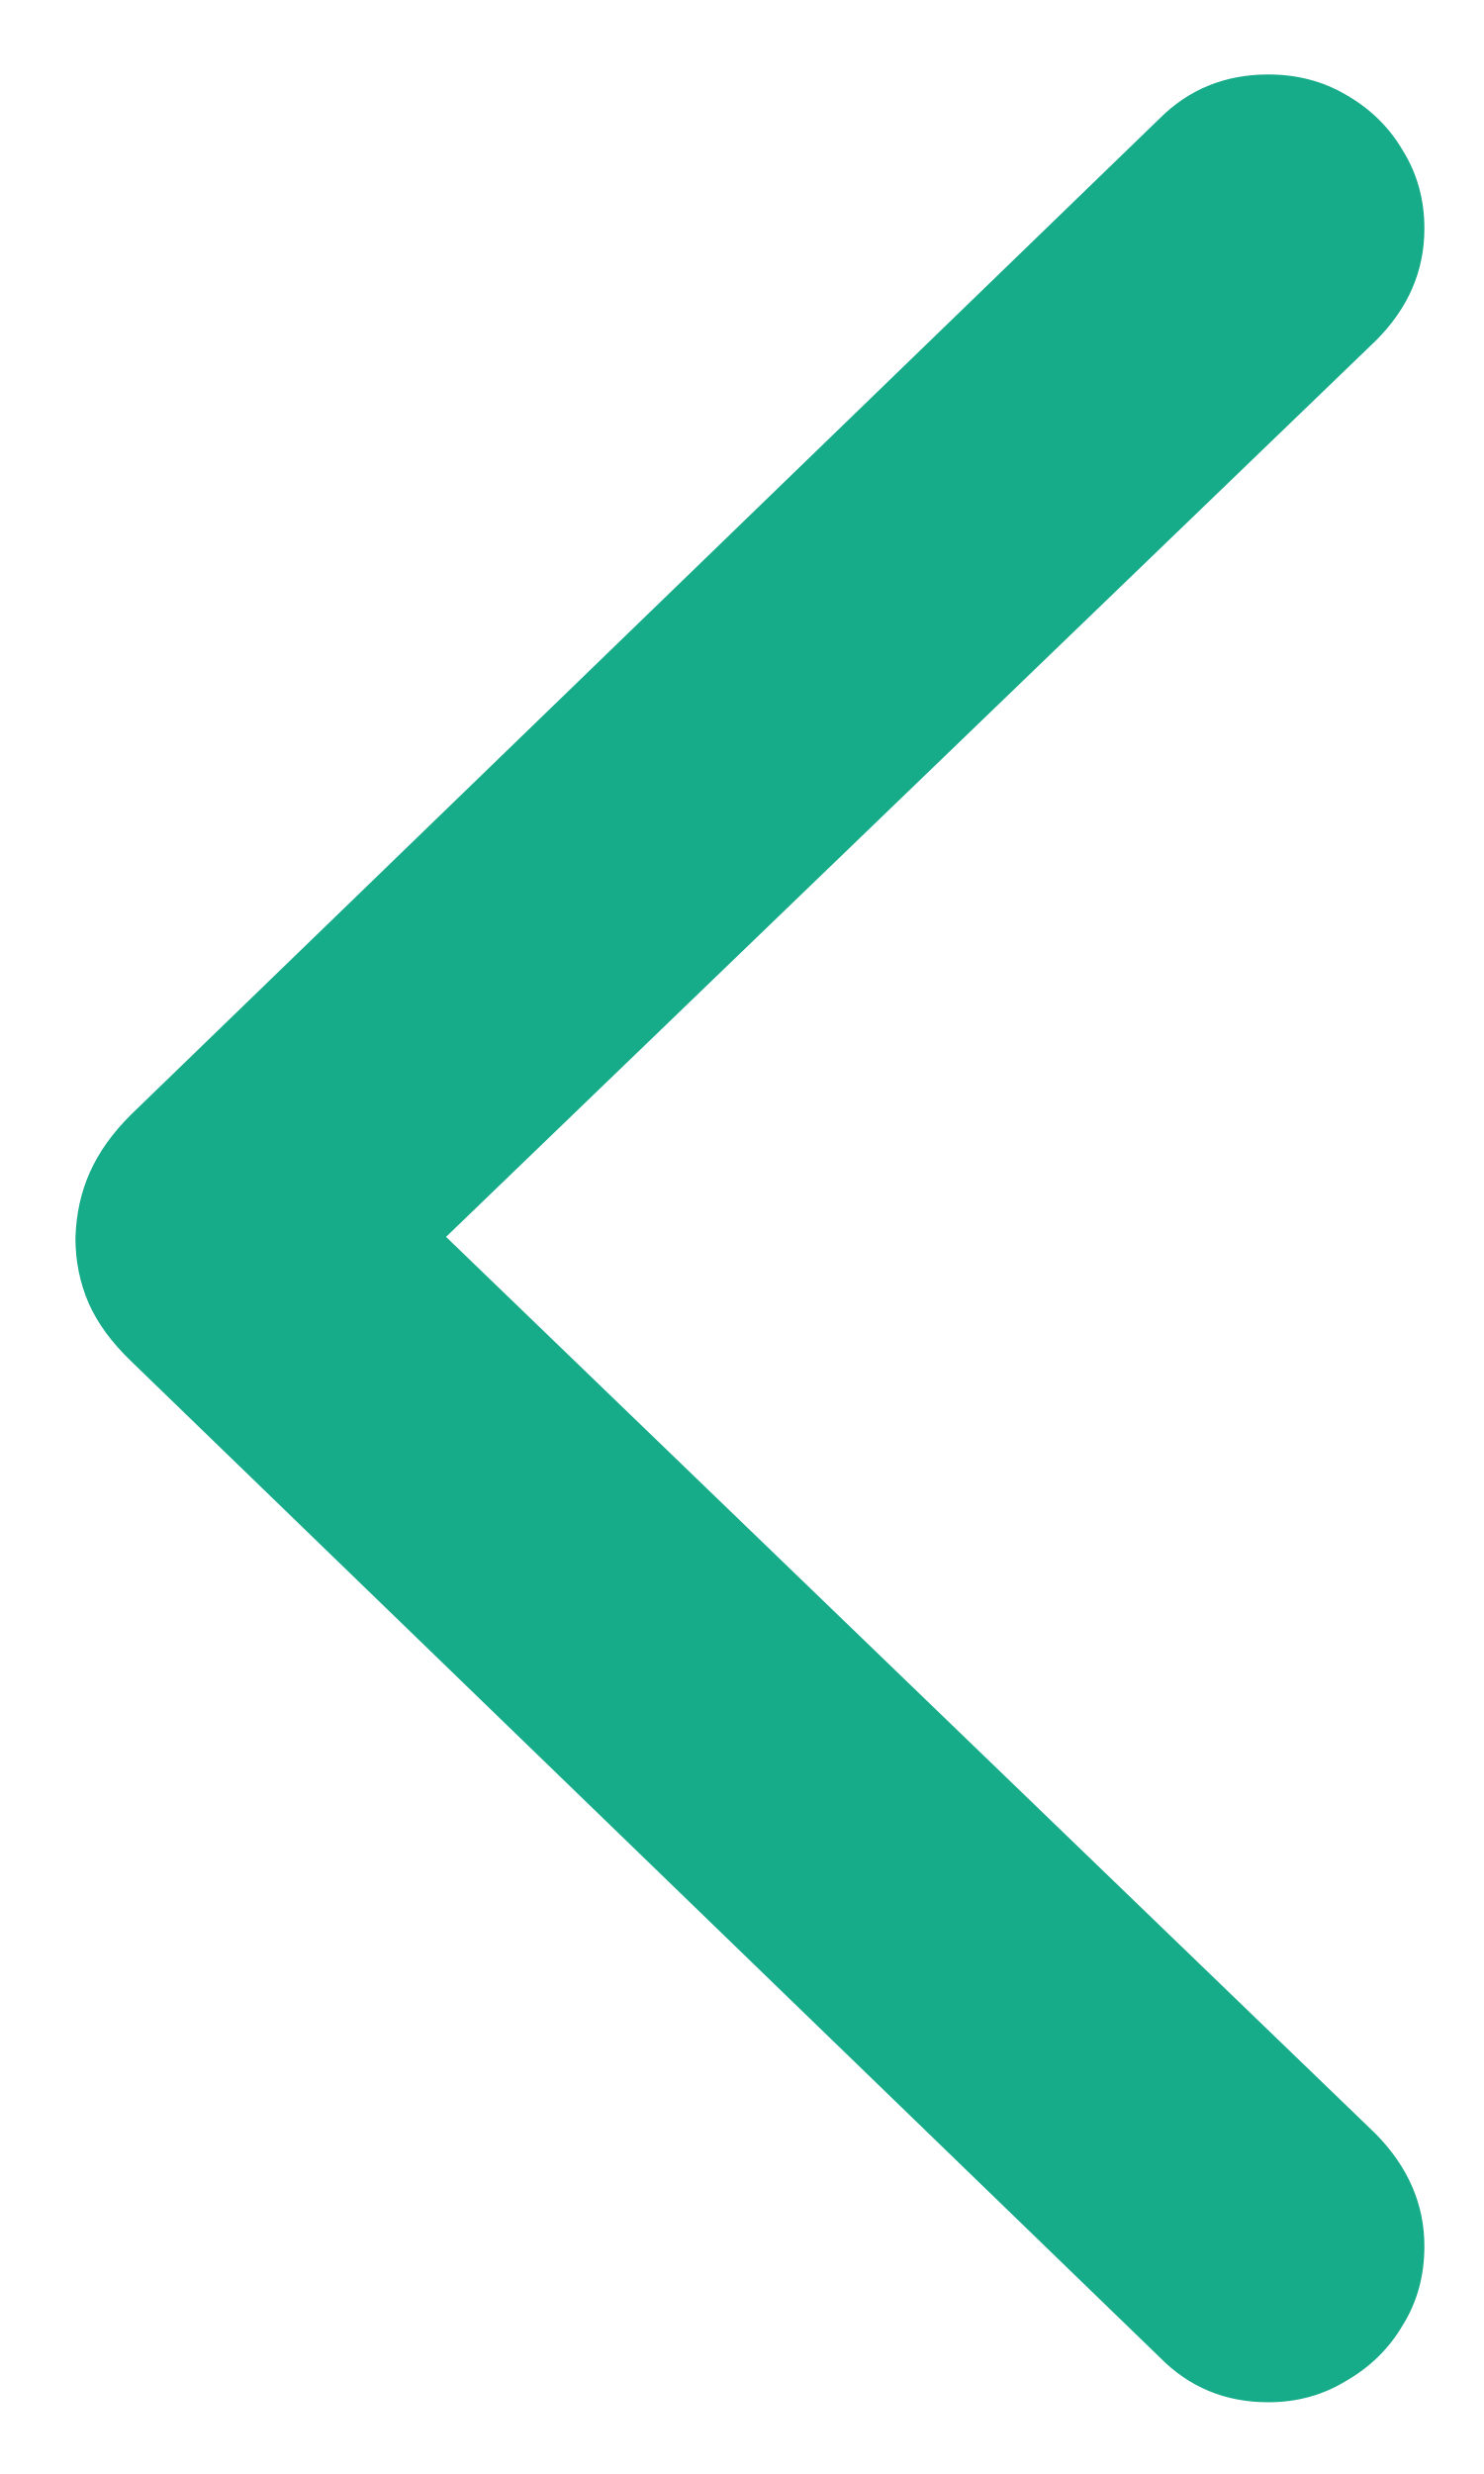
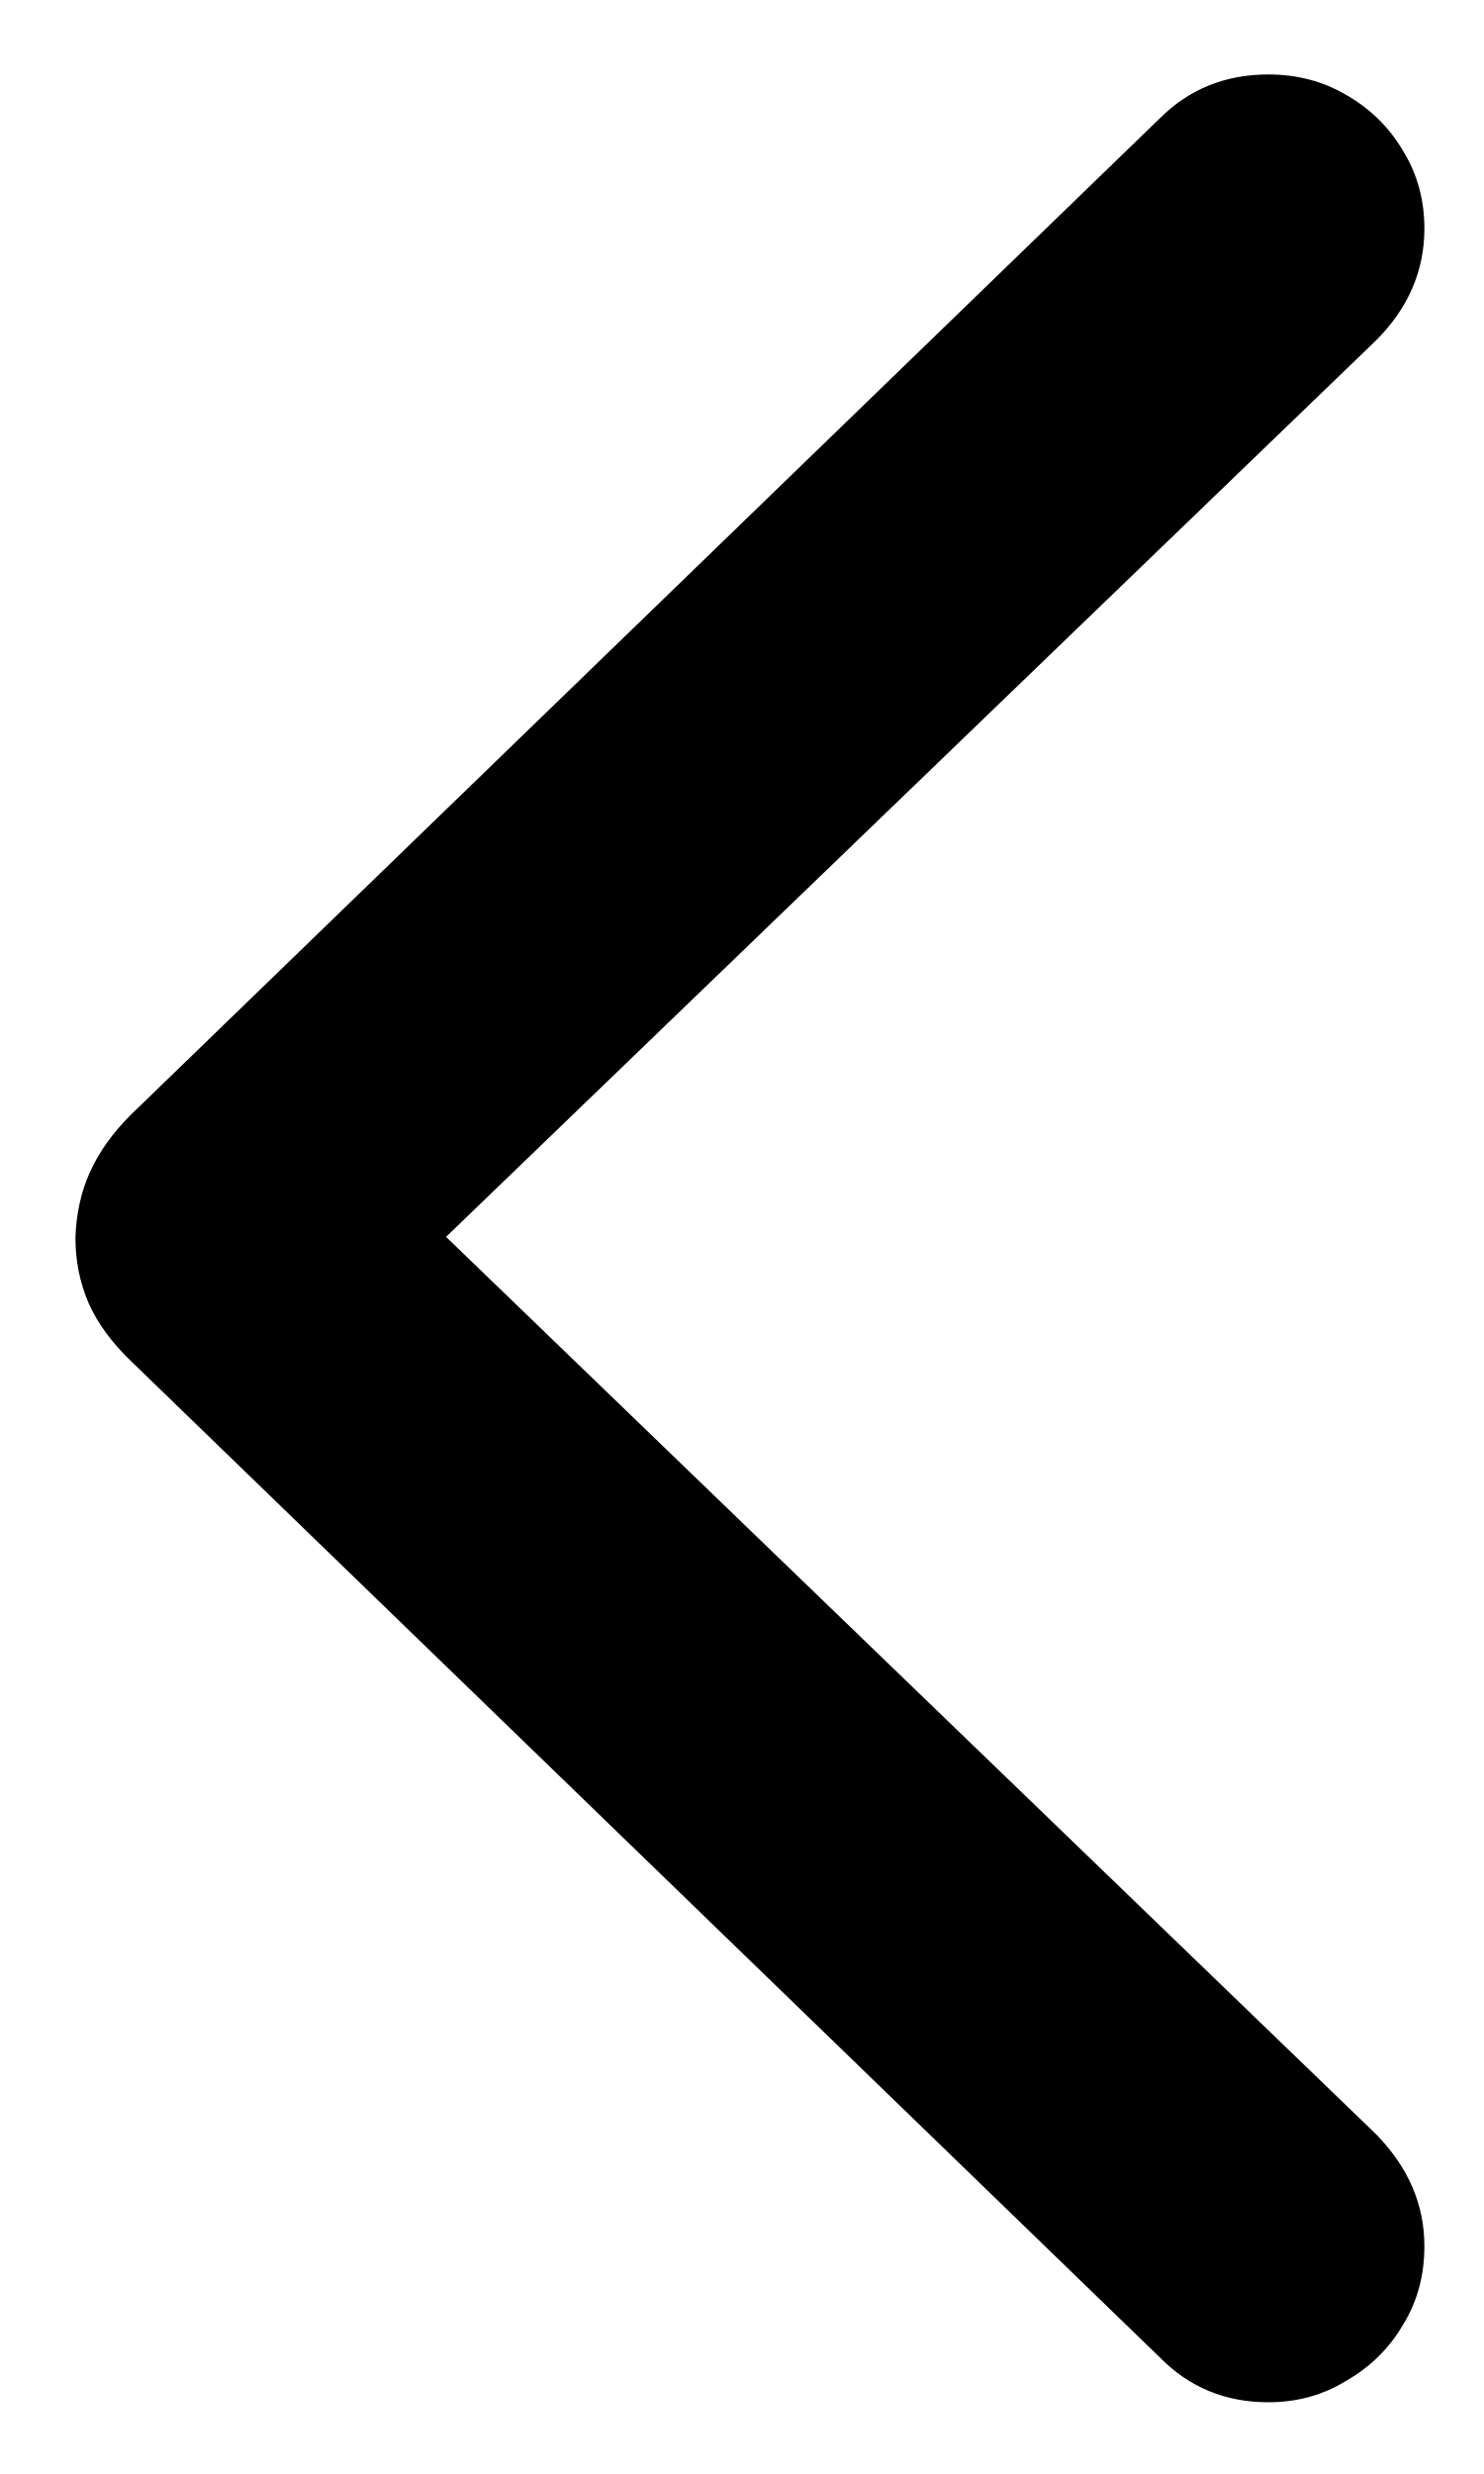
<svg xmlns="http://www.w3.org/2000/svg" width="12" height="20" viewBox="0 0 12 20" fill="none">
-   <path d="M0.61 10.007C0.616 9.813 0.655 9.636 0.727 9.476C0.799 9.315 0.909 9.16 1.059 9.011L9.376 0.959C9.614 0.721 9.907 0.602 10.256 0.602C10.488 0.602 10.699 0.657 10.887 0.768C11.08 0.879 11.233 1.028 11.343 1.216C11.46 1.404 11.518 1.615 11.518 1.847C11.518 2.19 11.387 2.492 11.127 2.752L3.607 9.999L11.127 17.253C11.387 17.519 11.518 17.821 11.518 18.158C11.518 18.396 11.46 18.609 11.343 18.797C11.233 18.985 11.08 19.135 10.887 19.246C10.699 19.362 10.488 19.42 10.256 19.42C9.907 19.42 9.614 19.298 9.376 19.055L1.059 11.003C0.904 10.854 0.79 10.699 0.718 10.538C0.646 10.372 0.61 10.195 0.61 10.007Z" fill="#16AB89" />
+   <path d="M0.61 10.007C0.616 9.813 0.655 9.636 0.727 9.476C0.799 9.315 0.909 9.16 1.059 9.011L9.376 0.959C9.614 0.721 9.907 0.602 10.256 0.602C10.488 0.602 10.699 0.657 10.887 0.768C11.08 0.879 11.233 1.028 11.343 1.216C11.46 1.404 11.518 1.615 11.518 1.847C11.518 2.19 11.387 2.492 11.127 2.752L3.607 9.999L11.127 17.253C11.387 17.519 11.518 17.821 11.518 18.158C11.518 18.396 11.46 18.609 11.343 18.797C11.233 18.985 11.08 19.135 10.887 19.246C10.699 19.362 10.488 19.42 10.256 19.42C9.907 19.42 9.614 19.298 9.376 19.055L1.059 11.003C0.904 10.854 0.79 10.699 0.718 10.538C0.646 10.372 0.61 10.195 0.61 10.007Z" fill="currentColor" />
</svg>
